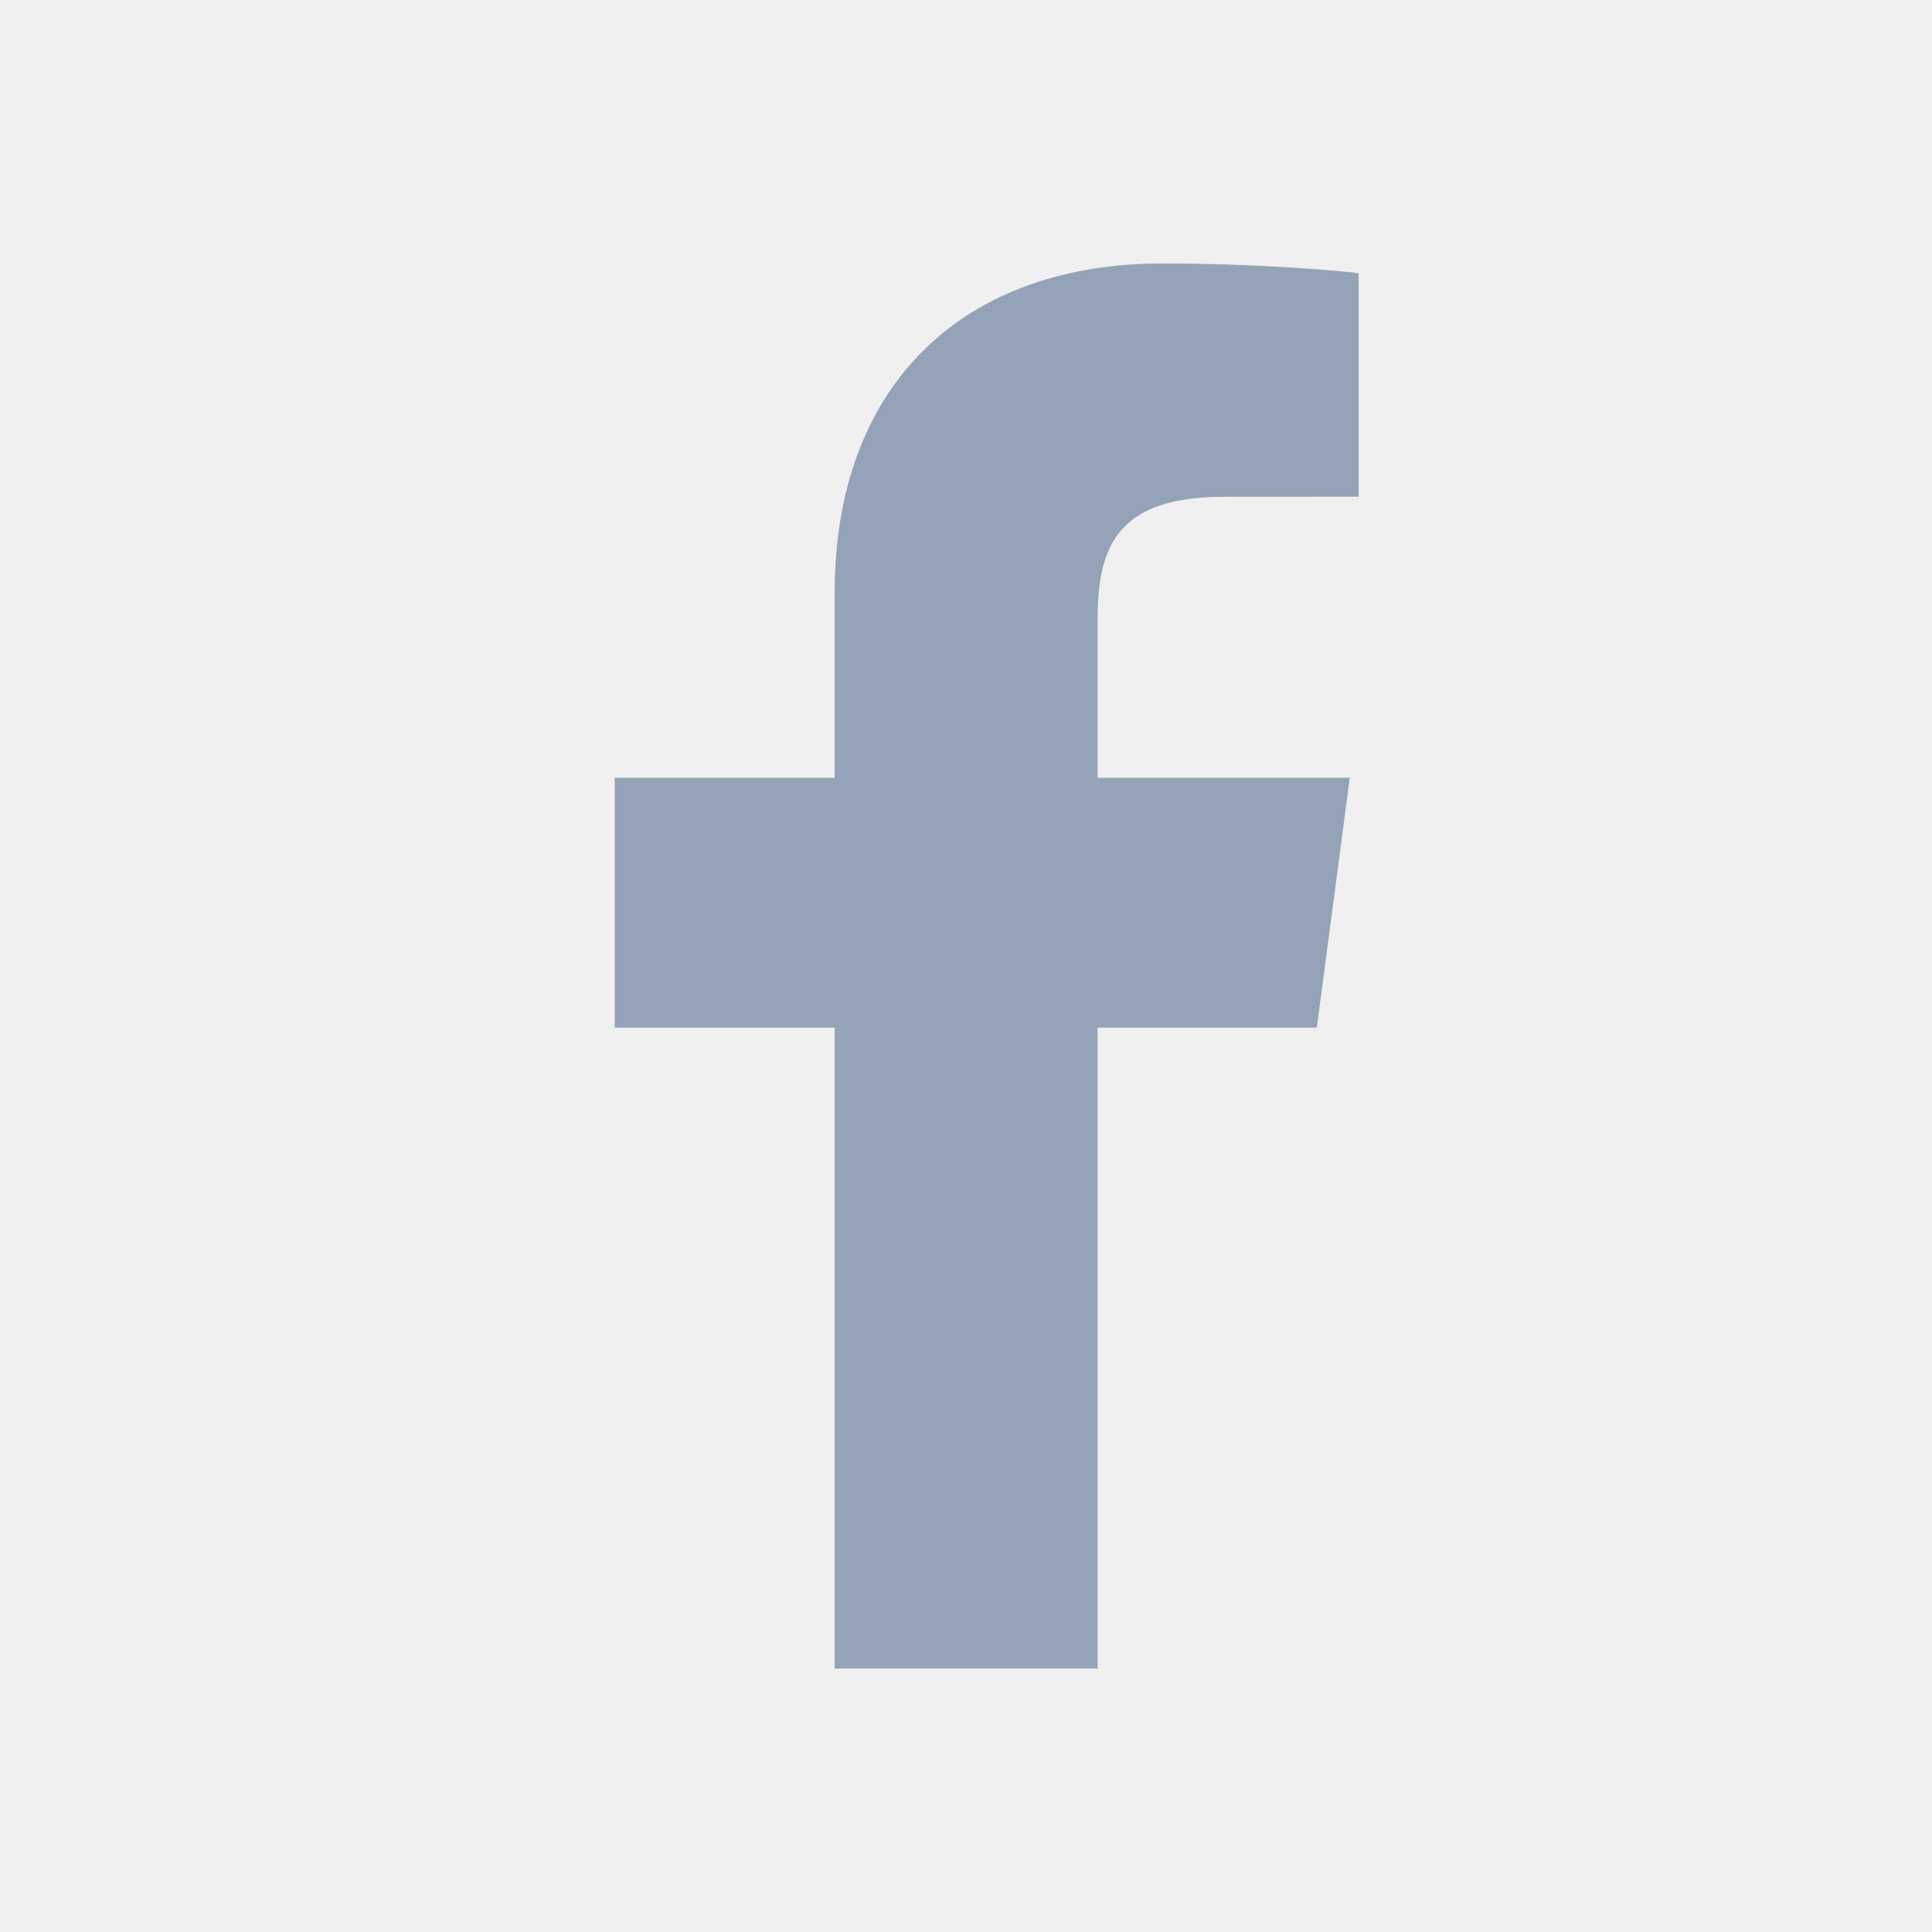
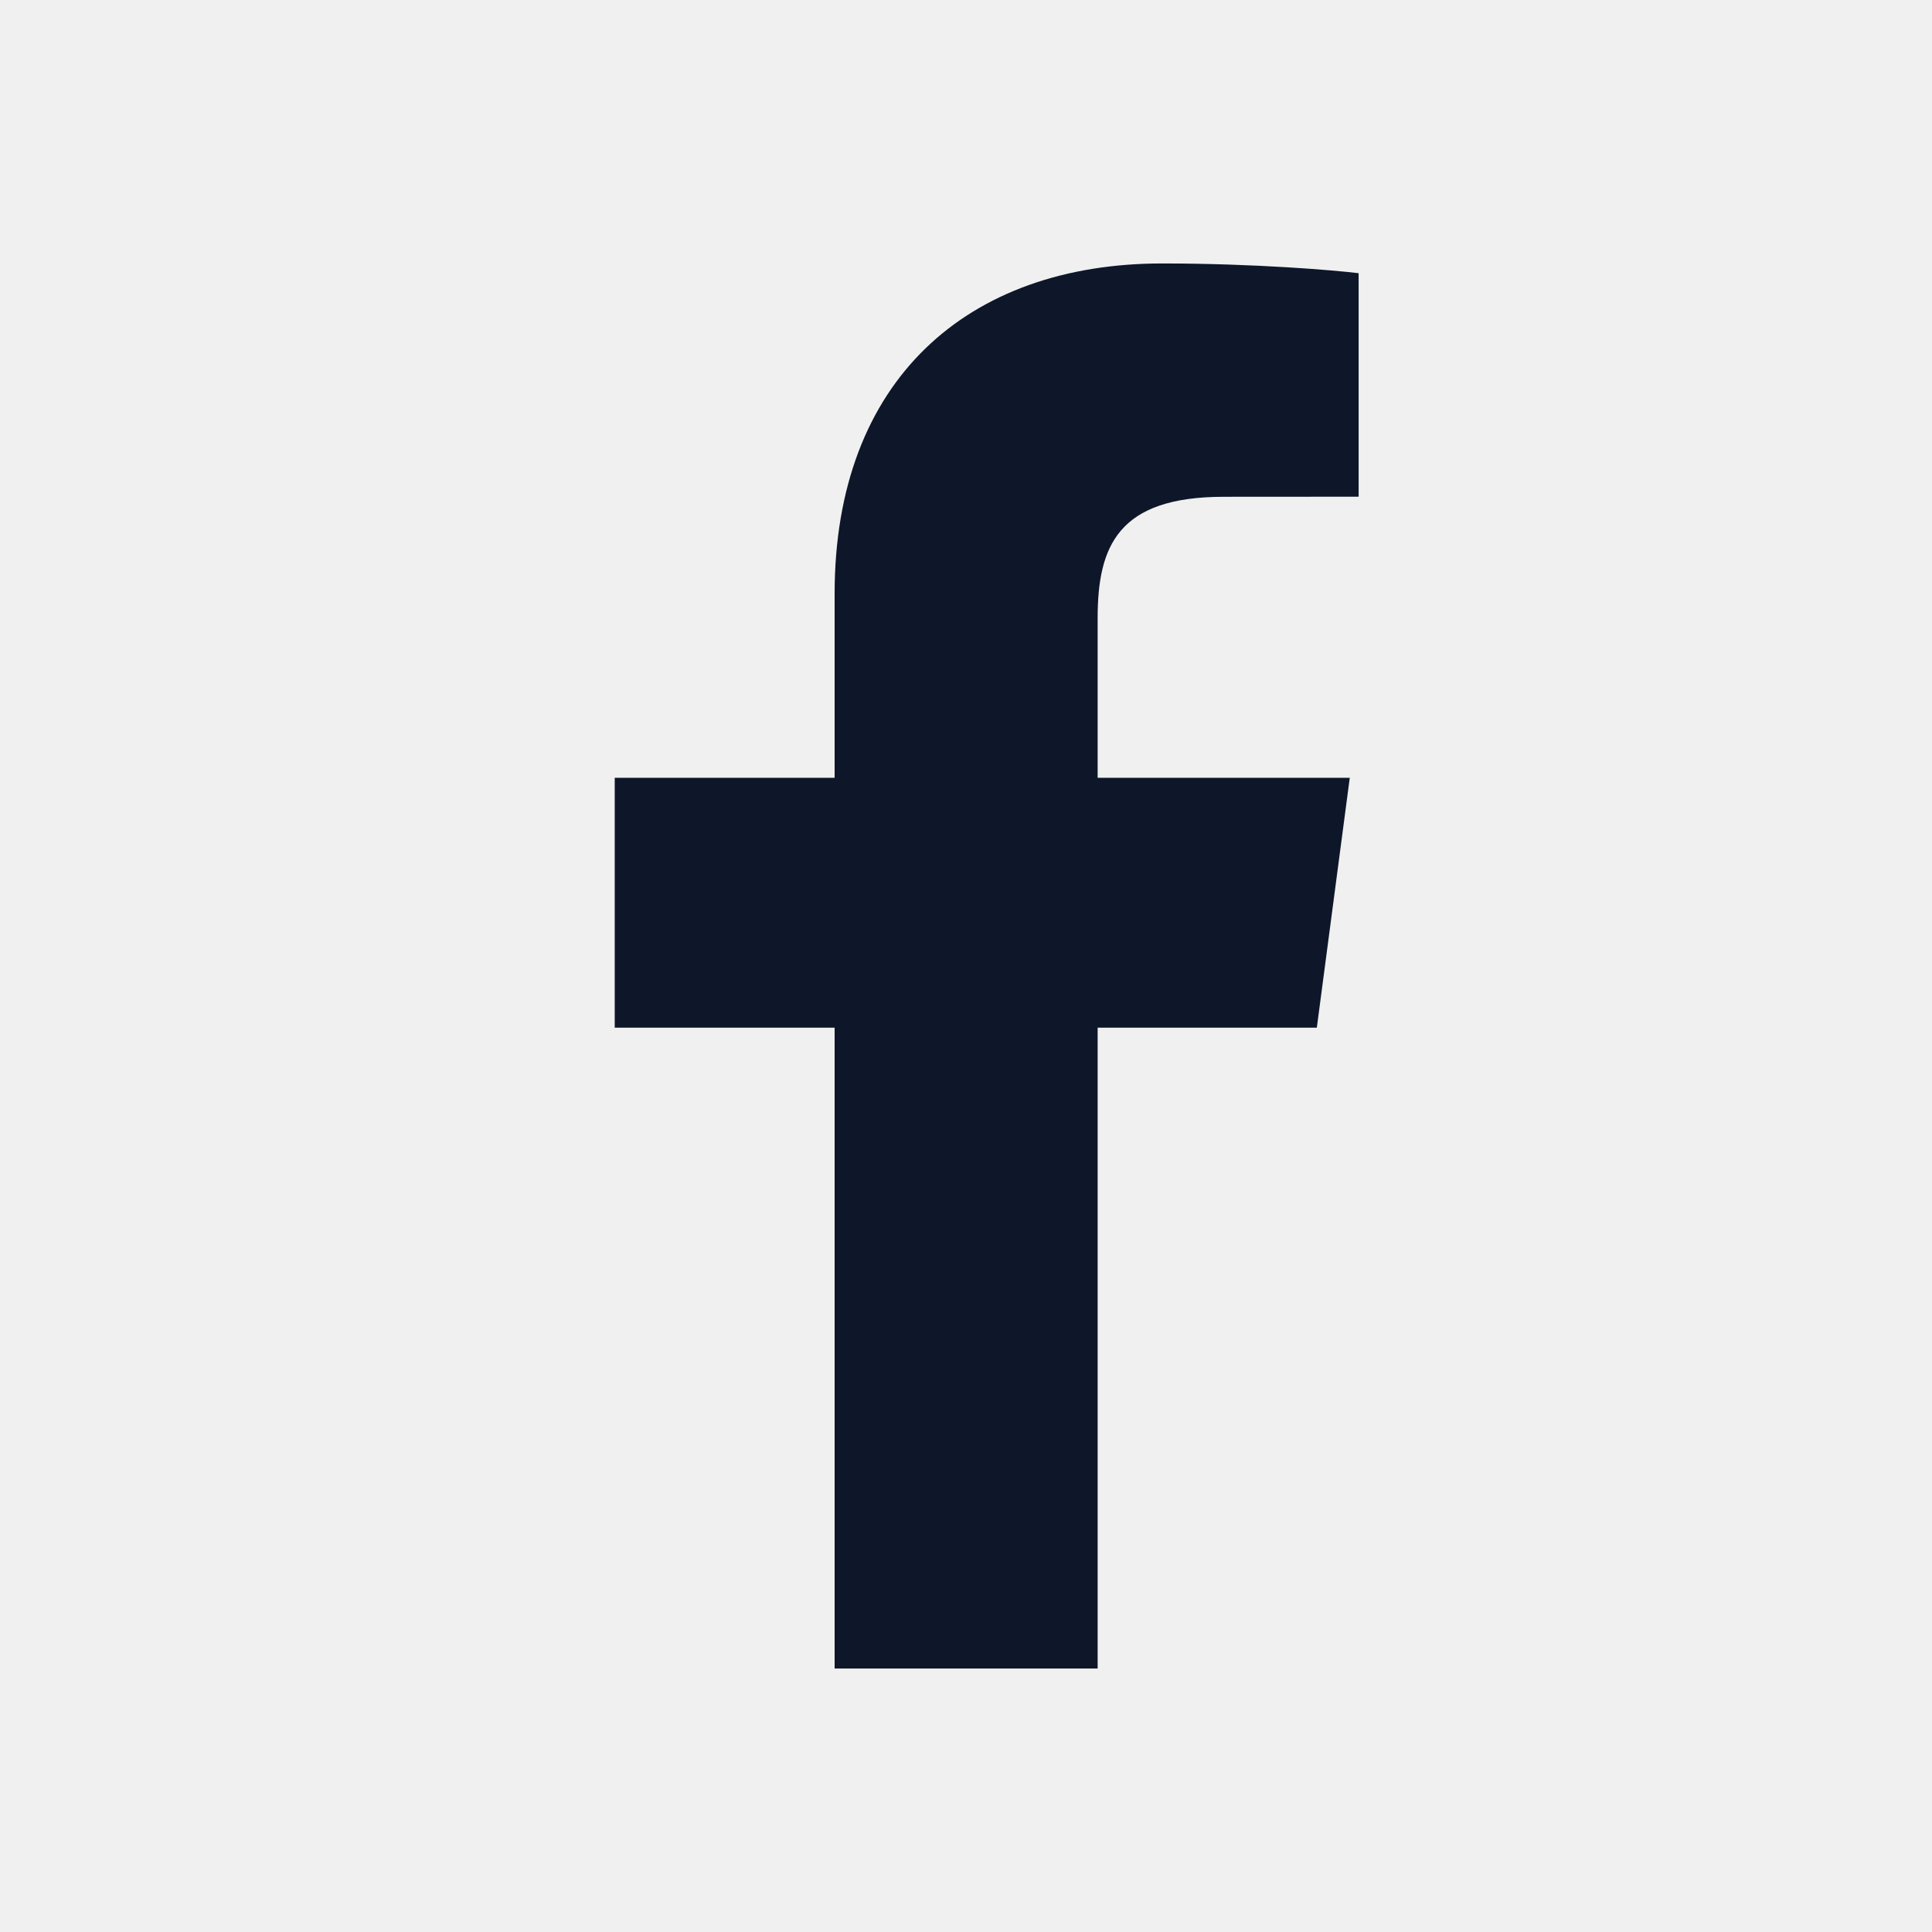
<svg xmlns="http://www.w3.org/2000/svg" width="22" height="22" viewBox="0 0 22 22" fill="none">
-   <path fillRule="evenodd" clipRule="evenodd" d="M12.499 19V11.702H14.995L15.37 8.857H12.499V7.041C12.499 6.218 12.731 5.657 13.936 5.657L15.471 5.656V3.111C15.205 3.078 14.294 3 13.234 3C11.02 3 9.504 4.326 9.504 6.759V8.857H7V11.702H9.504V19H12.499Z" fill="#94A3B8" />
+   <path fillRule="evenodd" clipRule="evenodd" d="M12.499 19V11.702H14.995L15.37 8.857H12.499V7.041C12.499 6.218 12.731 5.657 13.936 5.657L15.471 5.656V3.111C15.205 3.078 14.294 3 13.234 3C11.02 3 9.504 4.326 9.504 6.759V8.857H7V11.702H9.504V19H12.499Z" fill="#0d1729" />
  <mask id="mask0" mask-type="alpha" maskUnits="userSpaceOnUse" x="7" y="3" width="9" height="16">
    <path fillRule="evenodd" clipRule="evenodd" d="M12.499 19V11.702H14.995L15.37 8.857H12.499V7.041C12.499 6.218 12.731 5.657 13.936 5.657L15.471 5.656V3.111C15.205 3.078 14.294 3 13.234 3C11.02 3 9.504 4.326 9.504 6.759V8.857H7V11.702H9.504V19H12.499Z" fill="white" />
  </mask>
  <g mask="url(#mask0)">
</g>
</svg>
